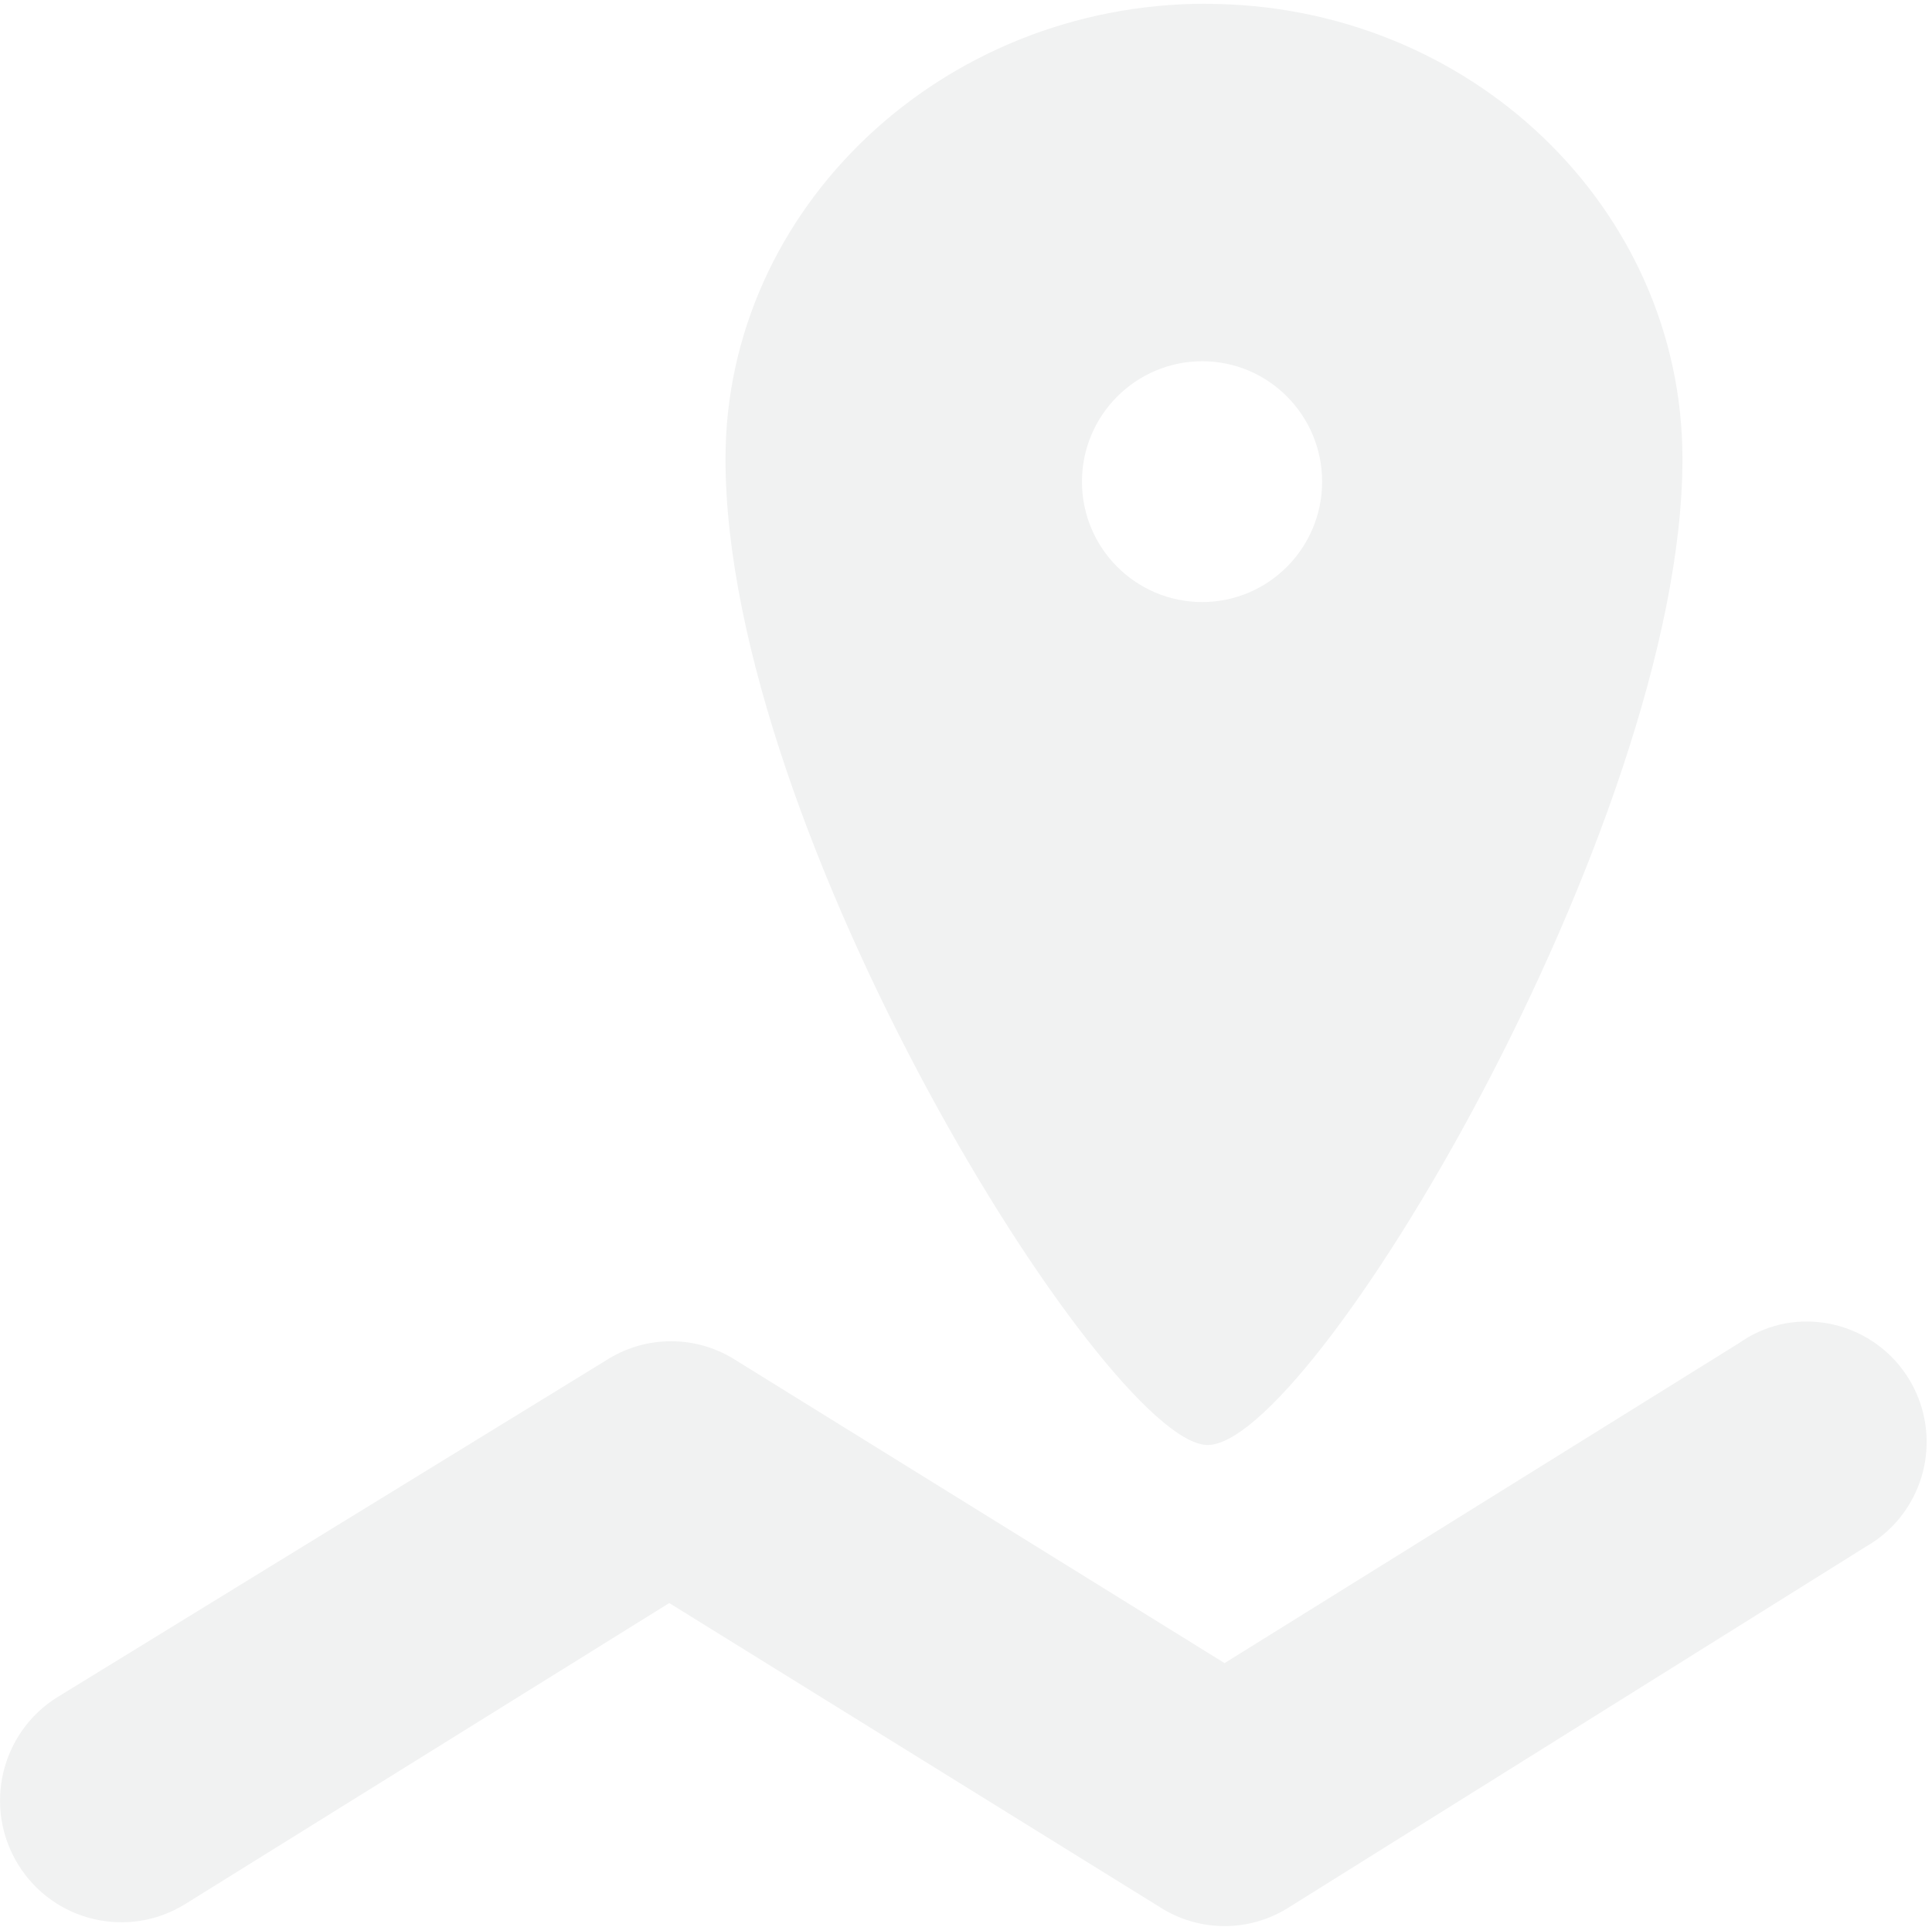
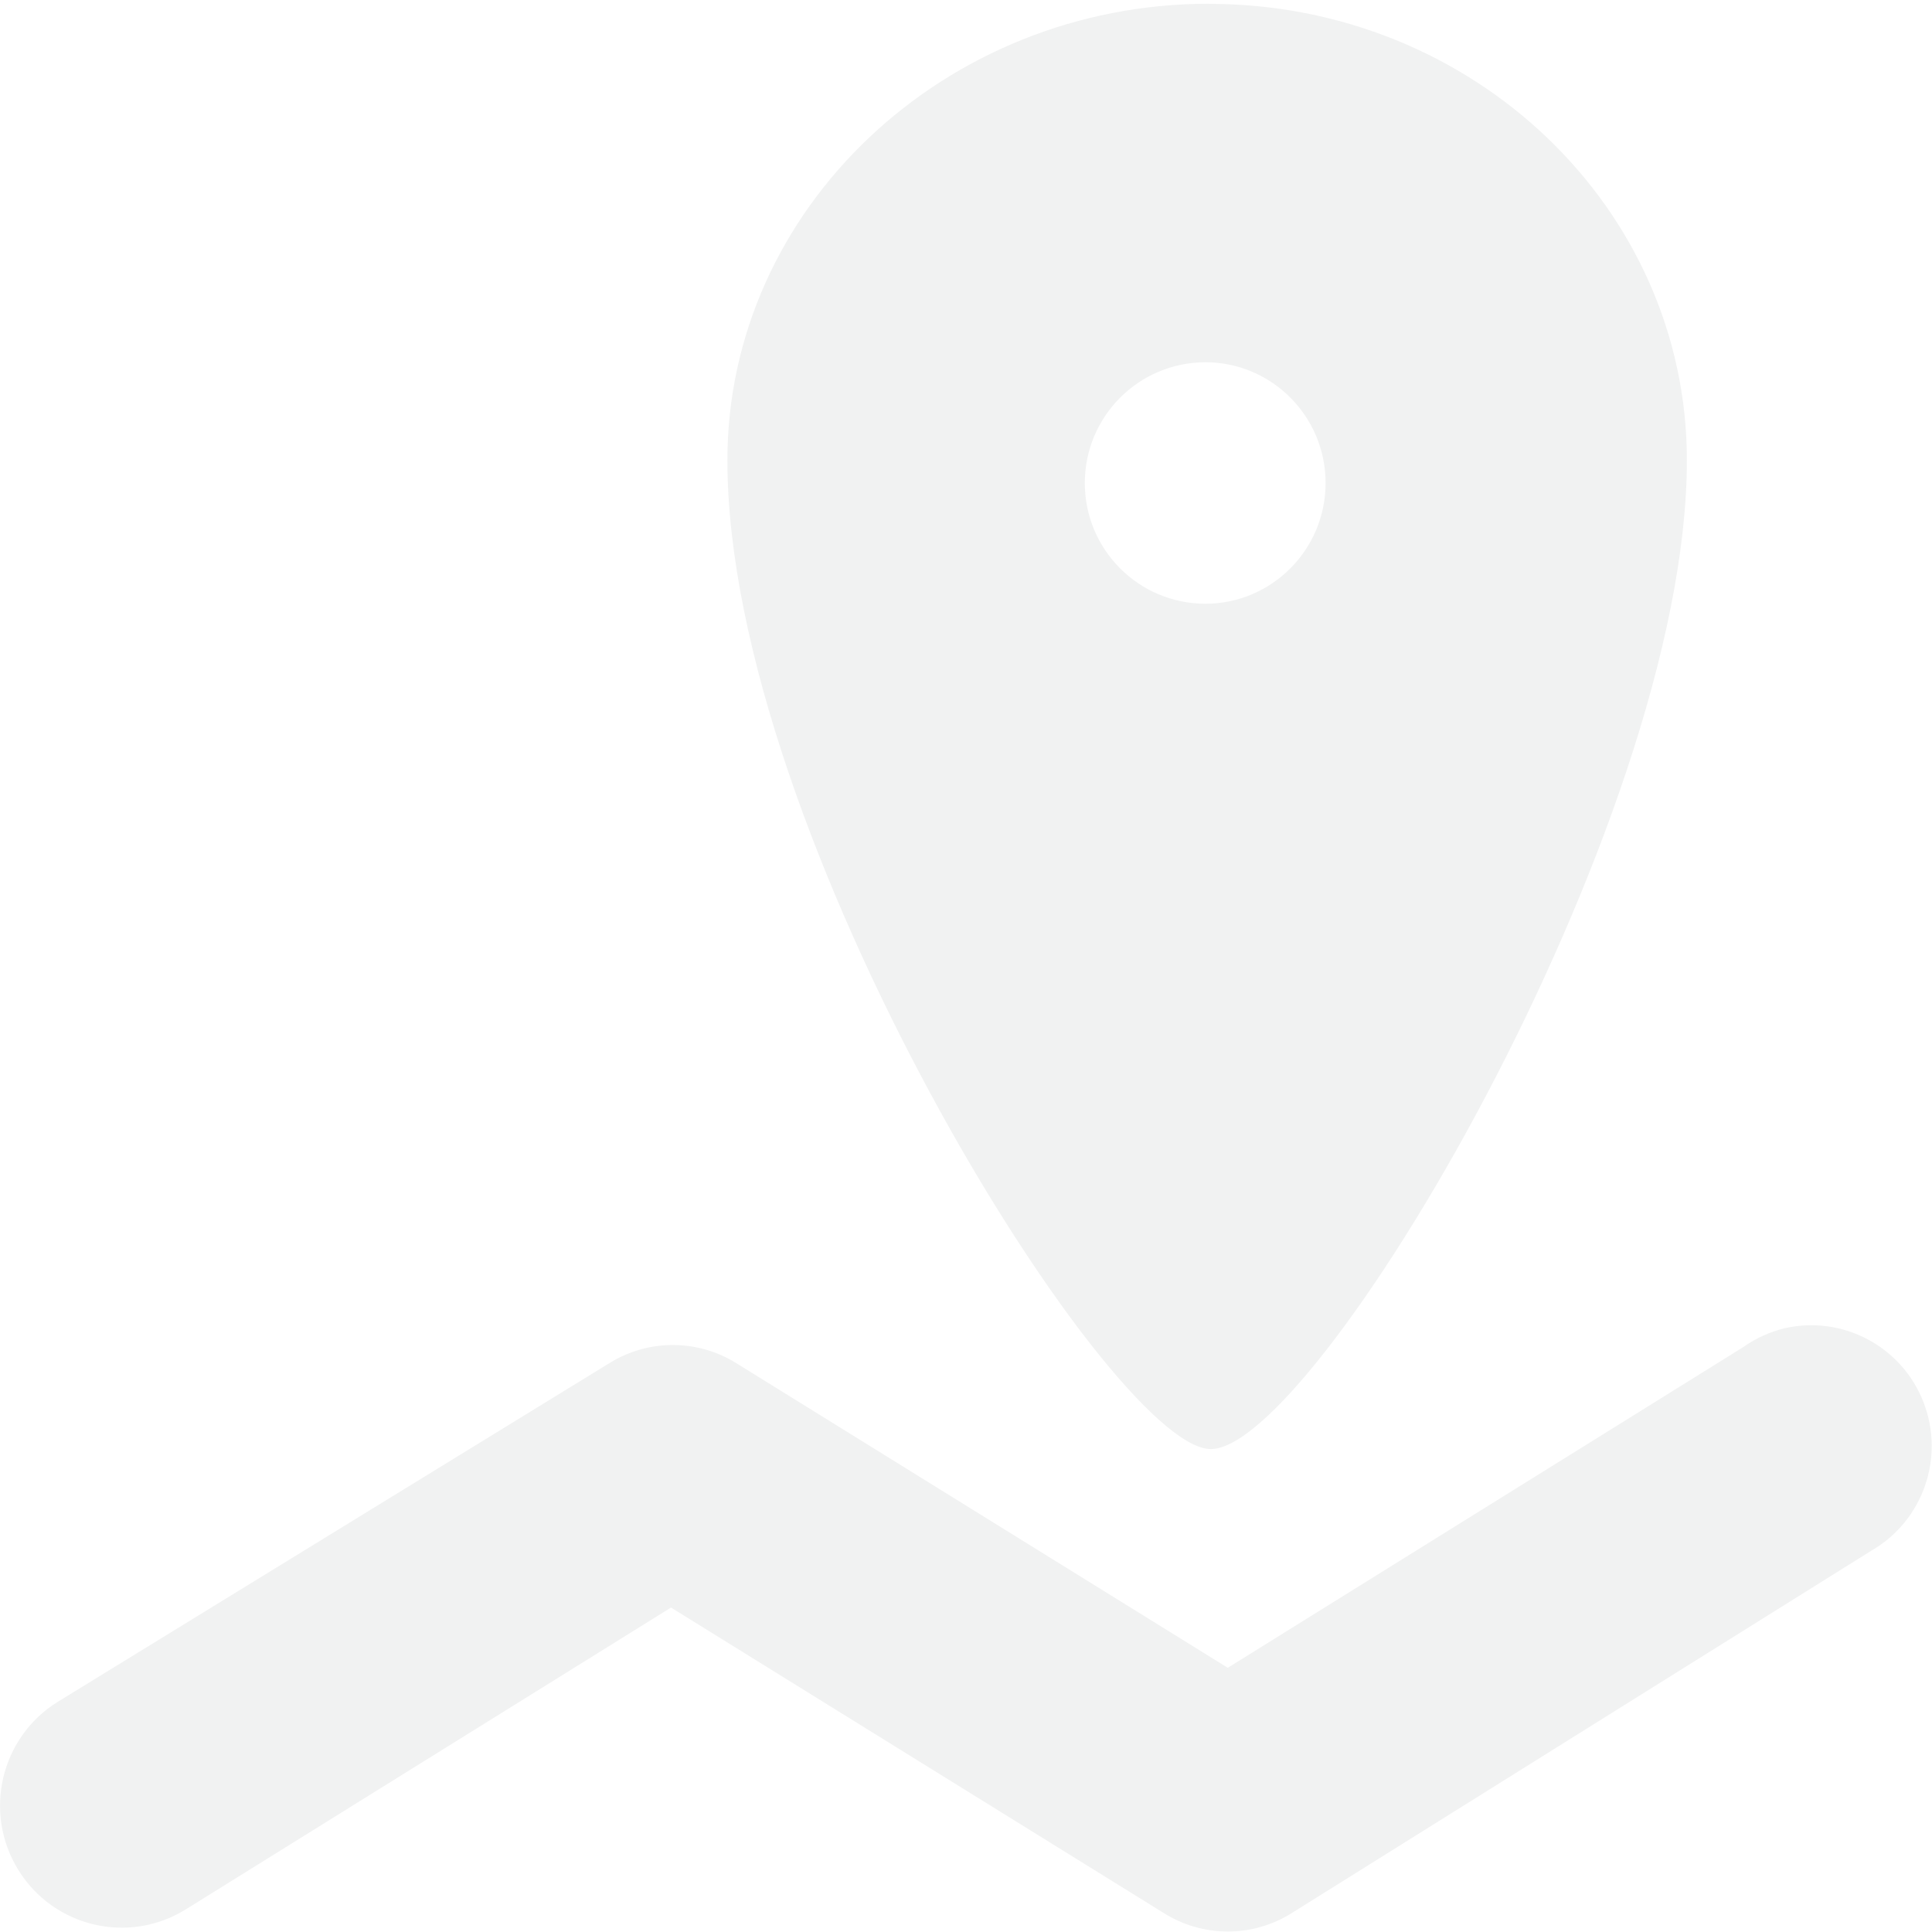
- <svg xmlns="http://www.w3.org/2000/svg" height="16" width="16.042">
-   <g color="#000" fill="#f1f2f2">
-     <path d="M10.012.031c-2.19 0-3.988 1.698-3.988 3.781 0 3.1 3.139 8.126 3.988 8.188.85.062 3.958-5.151 3.958-8.188 0-2.083-1.766-3.78-3.958-3.78zM9.982 3c.55 0 .996.448.996 1s-.446 1-.997 1a.999.999 0 0 1-.997-1 1 1 0 0 1 .997-1z" style="marker:none" overflow="visible" />
-     <path d="M14.78 11a.997 1 0 0 0-.343.156l-4.269 2.656-4.082-2.53a.997 1 0 0 0-1.028 0l-4.58 2.812a1.007 1.01 0 1 0 1.06 1.719l4.019-2.5 4.081 2.53a.997 1 0 0 0 1.06 0l4.798-3A.997 1 0 0 0 14.78 11z" style="text-indent:0;text-align:start;line-height:normal;text-transform:none;block-progression:tb;marker:none;-inkscape-font-specification:Sans" font-weight="400" overflow="visible" font-family="Sans" />
+ <svg xmlns="http://www.w3.org/2000/svg" id="svg8" viewBox="0 0 16 16" version="1.1">
+   <g id="g6" fill="#f1f2f2">
+     <path id="path2" overflow="visible" d="m10.012 0.031c-2.19 0-3.988 1.698-3.988 3.781 0 3.1 3.139 8.126 3.988 8.188 0.85 0.062 3.958-5.151 3.958-8.188 0-2.083-1.766-3.78-3.958-3.78zm-0.03 2.969c0.55 0 0.996 0.448 0.996 1s-0.446 1-0.997 1a0.999 0.999 0 0 1 -0.997 -1 1 1 0 0 1 0.997 -1z" />
+     <path id="path4" style="block-progression:tb;text-transform:none;text-indent:0" font-family="Sans" d="m14.78 11a0.997 1 0 0 0 -0.343 0.156l-4.269 2.656-4.082-2.53a0.997 1 0 0 0 -1.028 0l-4.58 2.812a1.007 1.01 0 1 0 1.06 1.719l4.019-2.5 4.081 2.53a0.997 1 0 0 0 1.06 0l4.798-3a0.997 1 0 0 0 -0.716 -1.843z" overflow="visible" font-weight="400" />
  </g>
</svg>
